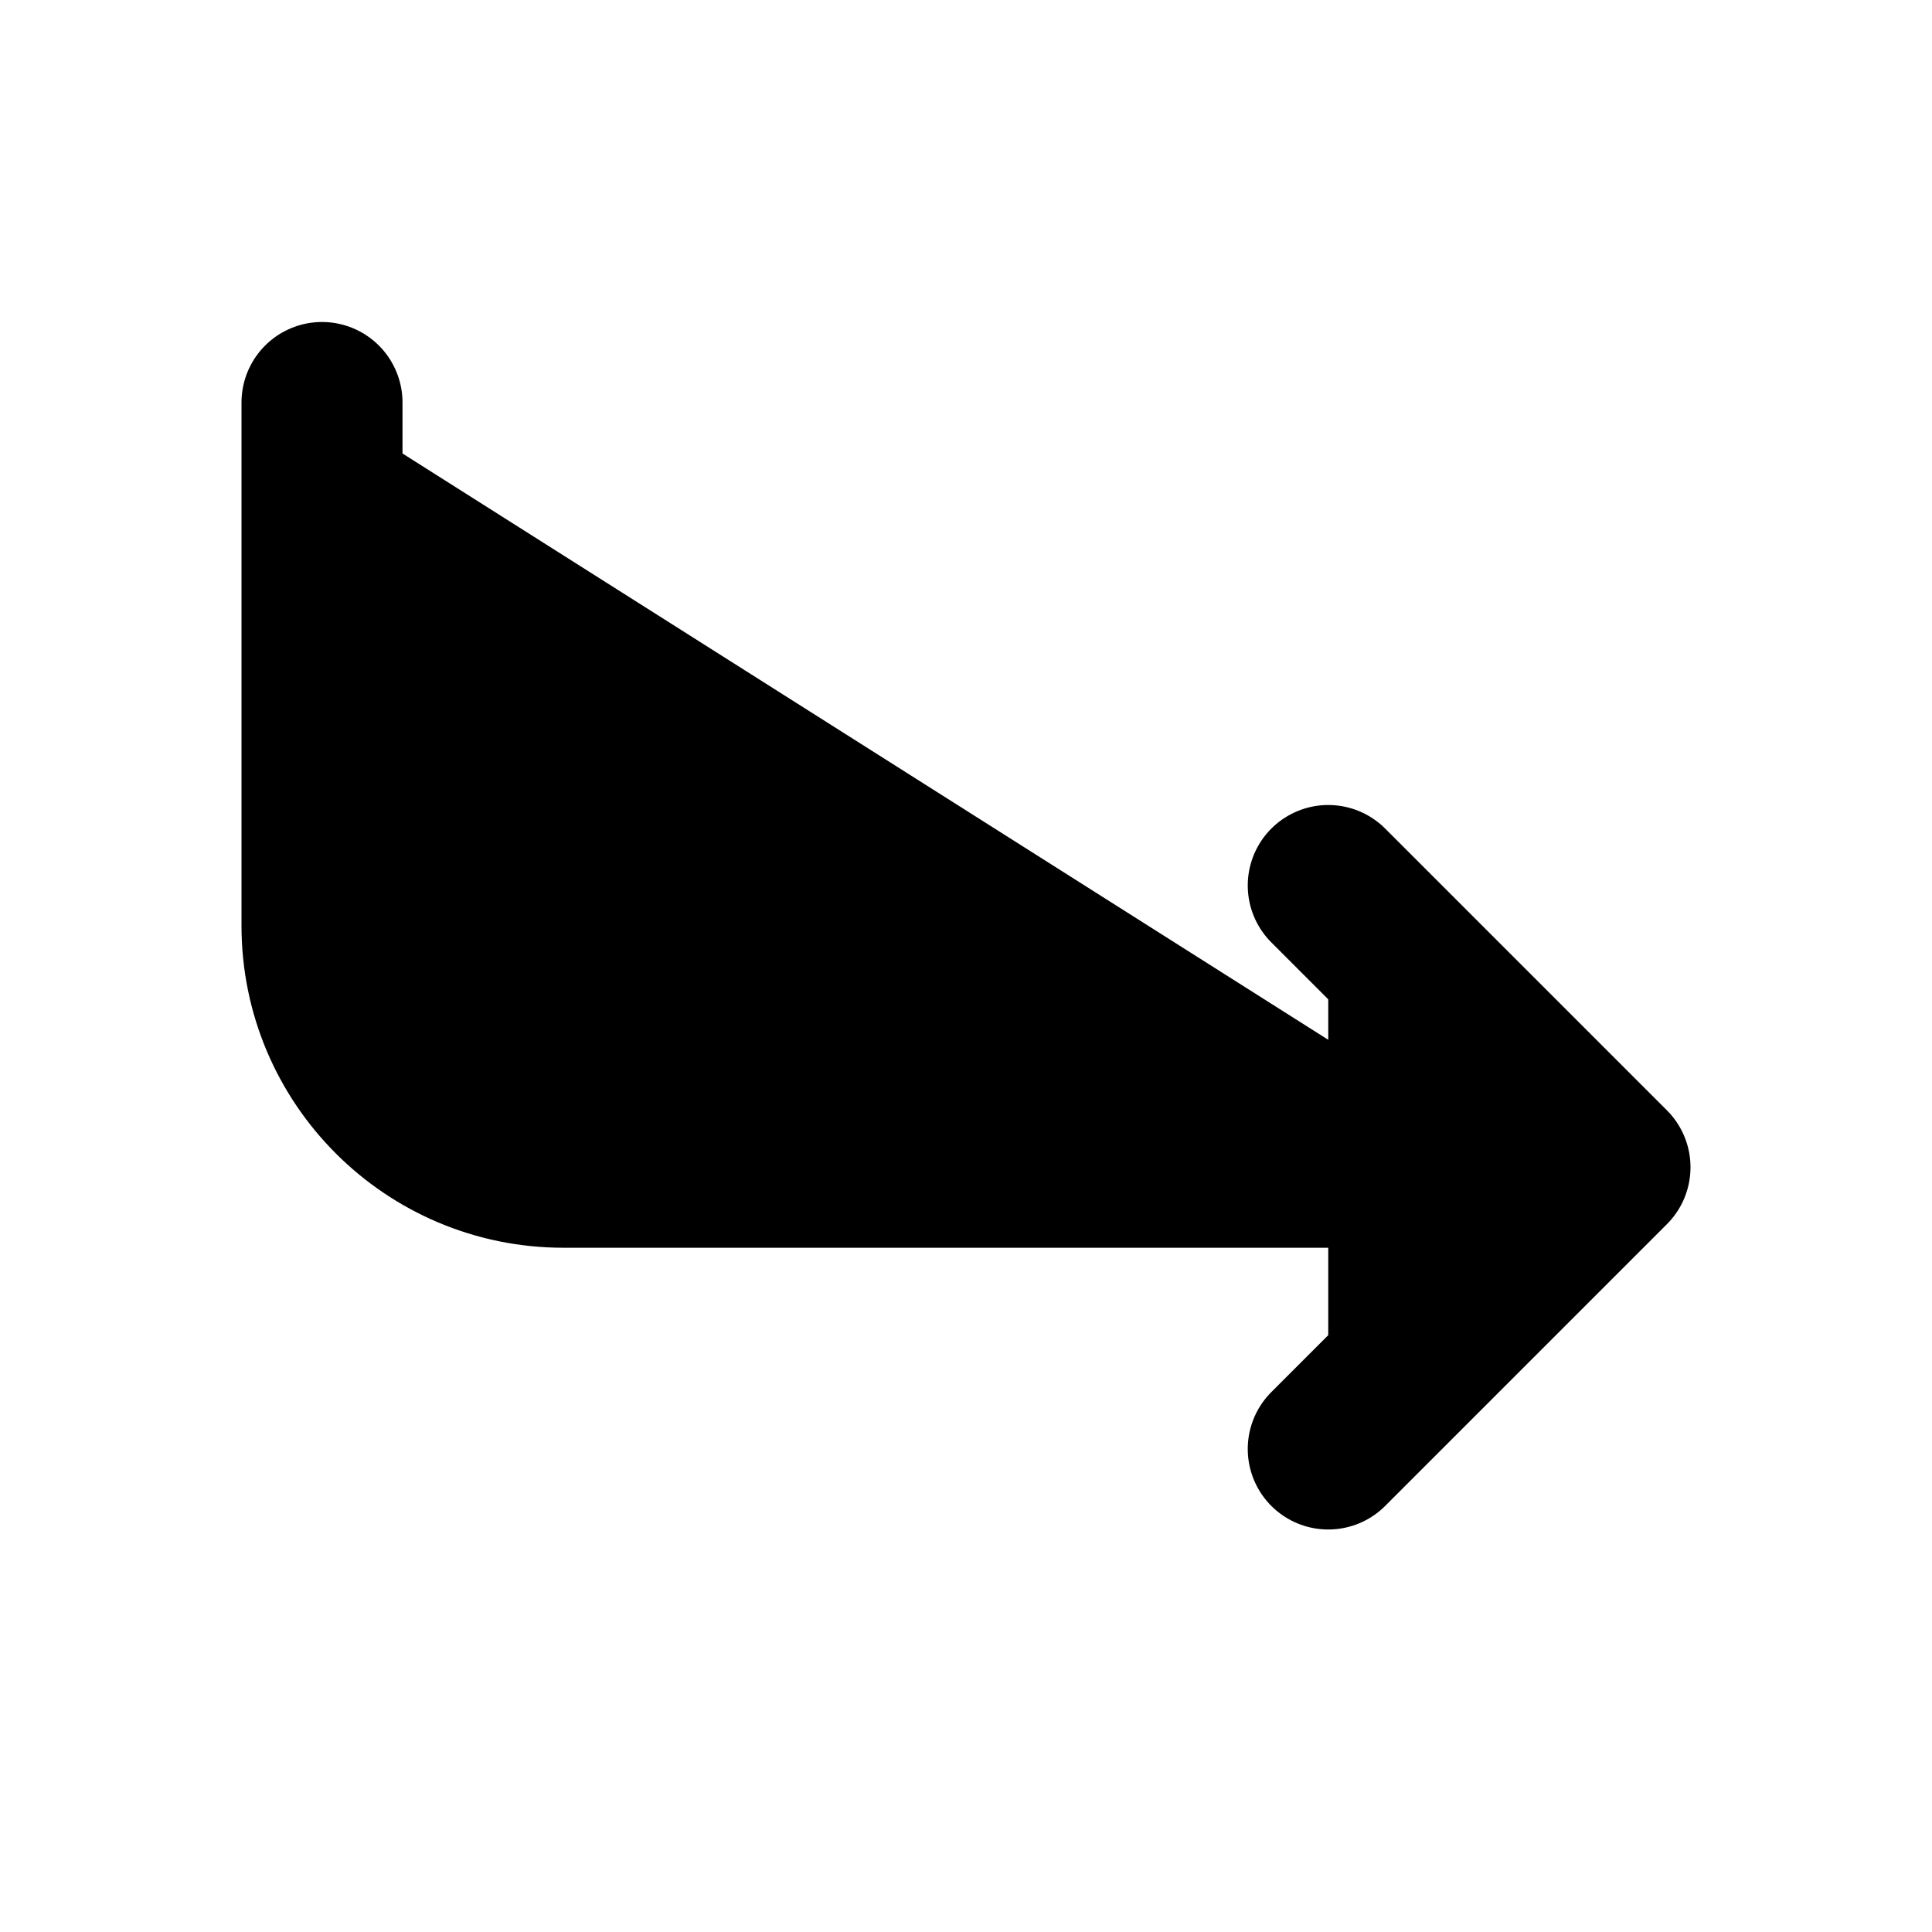
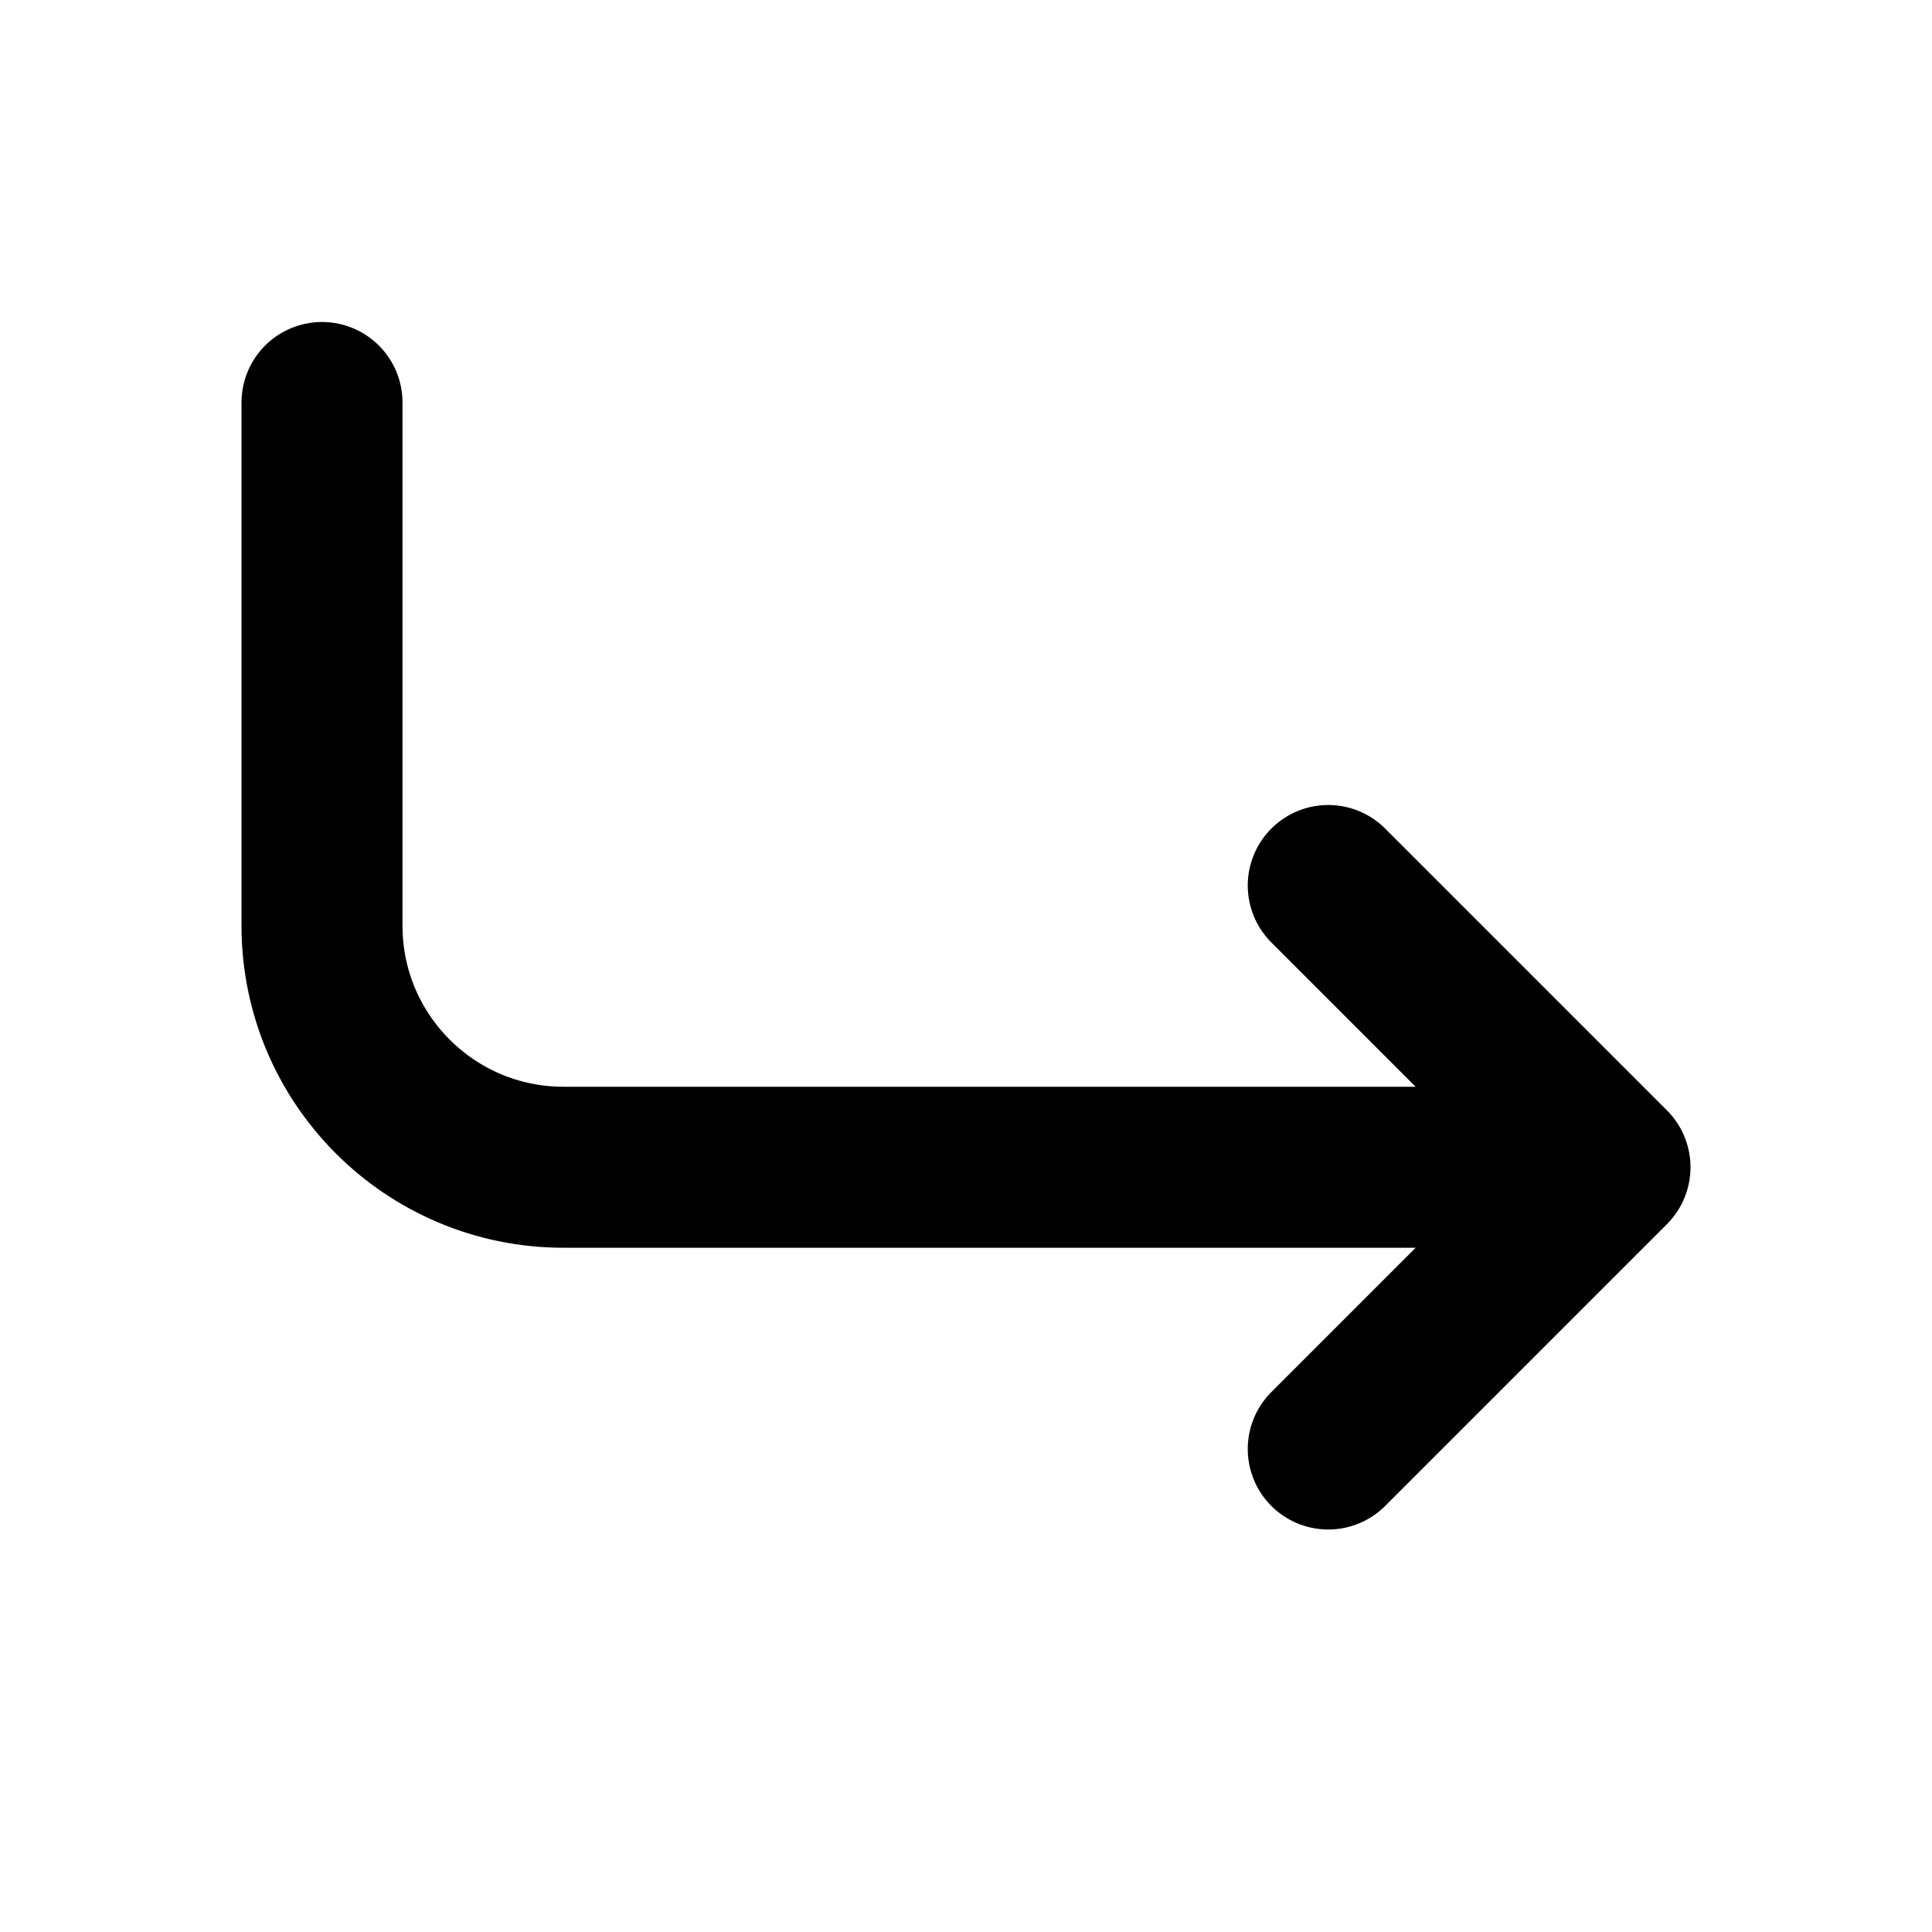
- <svg xmlns="http://www.w3.org/2000/svg" fill="currentColor" viewBox="0 0 24 24">
+ <svg xmlns="http://www.w3.org/2000/svg" fill="none" viewBox="0 0 24 24">
  <path stroke="currentColor" stroke-linecap="round" stroke-linejoin="round" stroke-width="2" d="M4 5v6.5a3 3 0 003 3h12M16.5 18l3.5-3.5-3.5-3.5" />
</svg>
